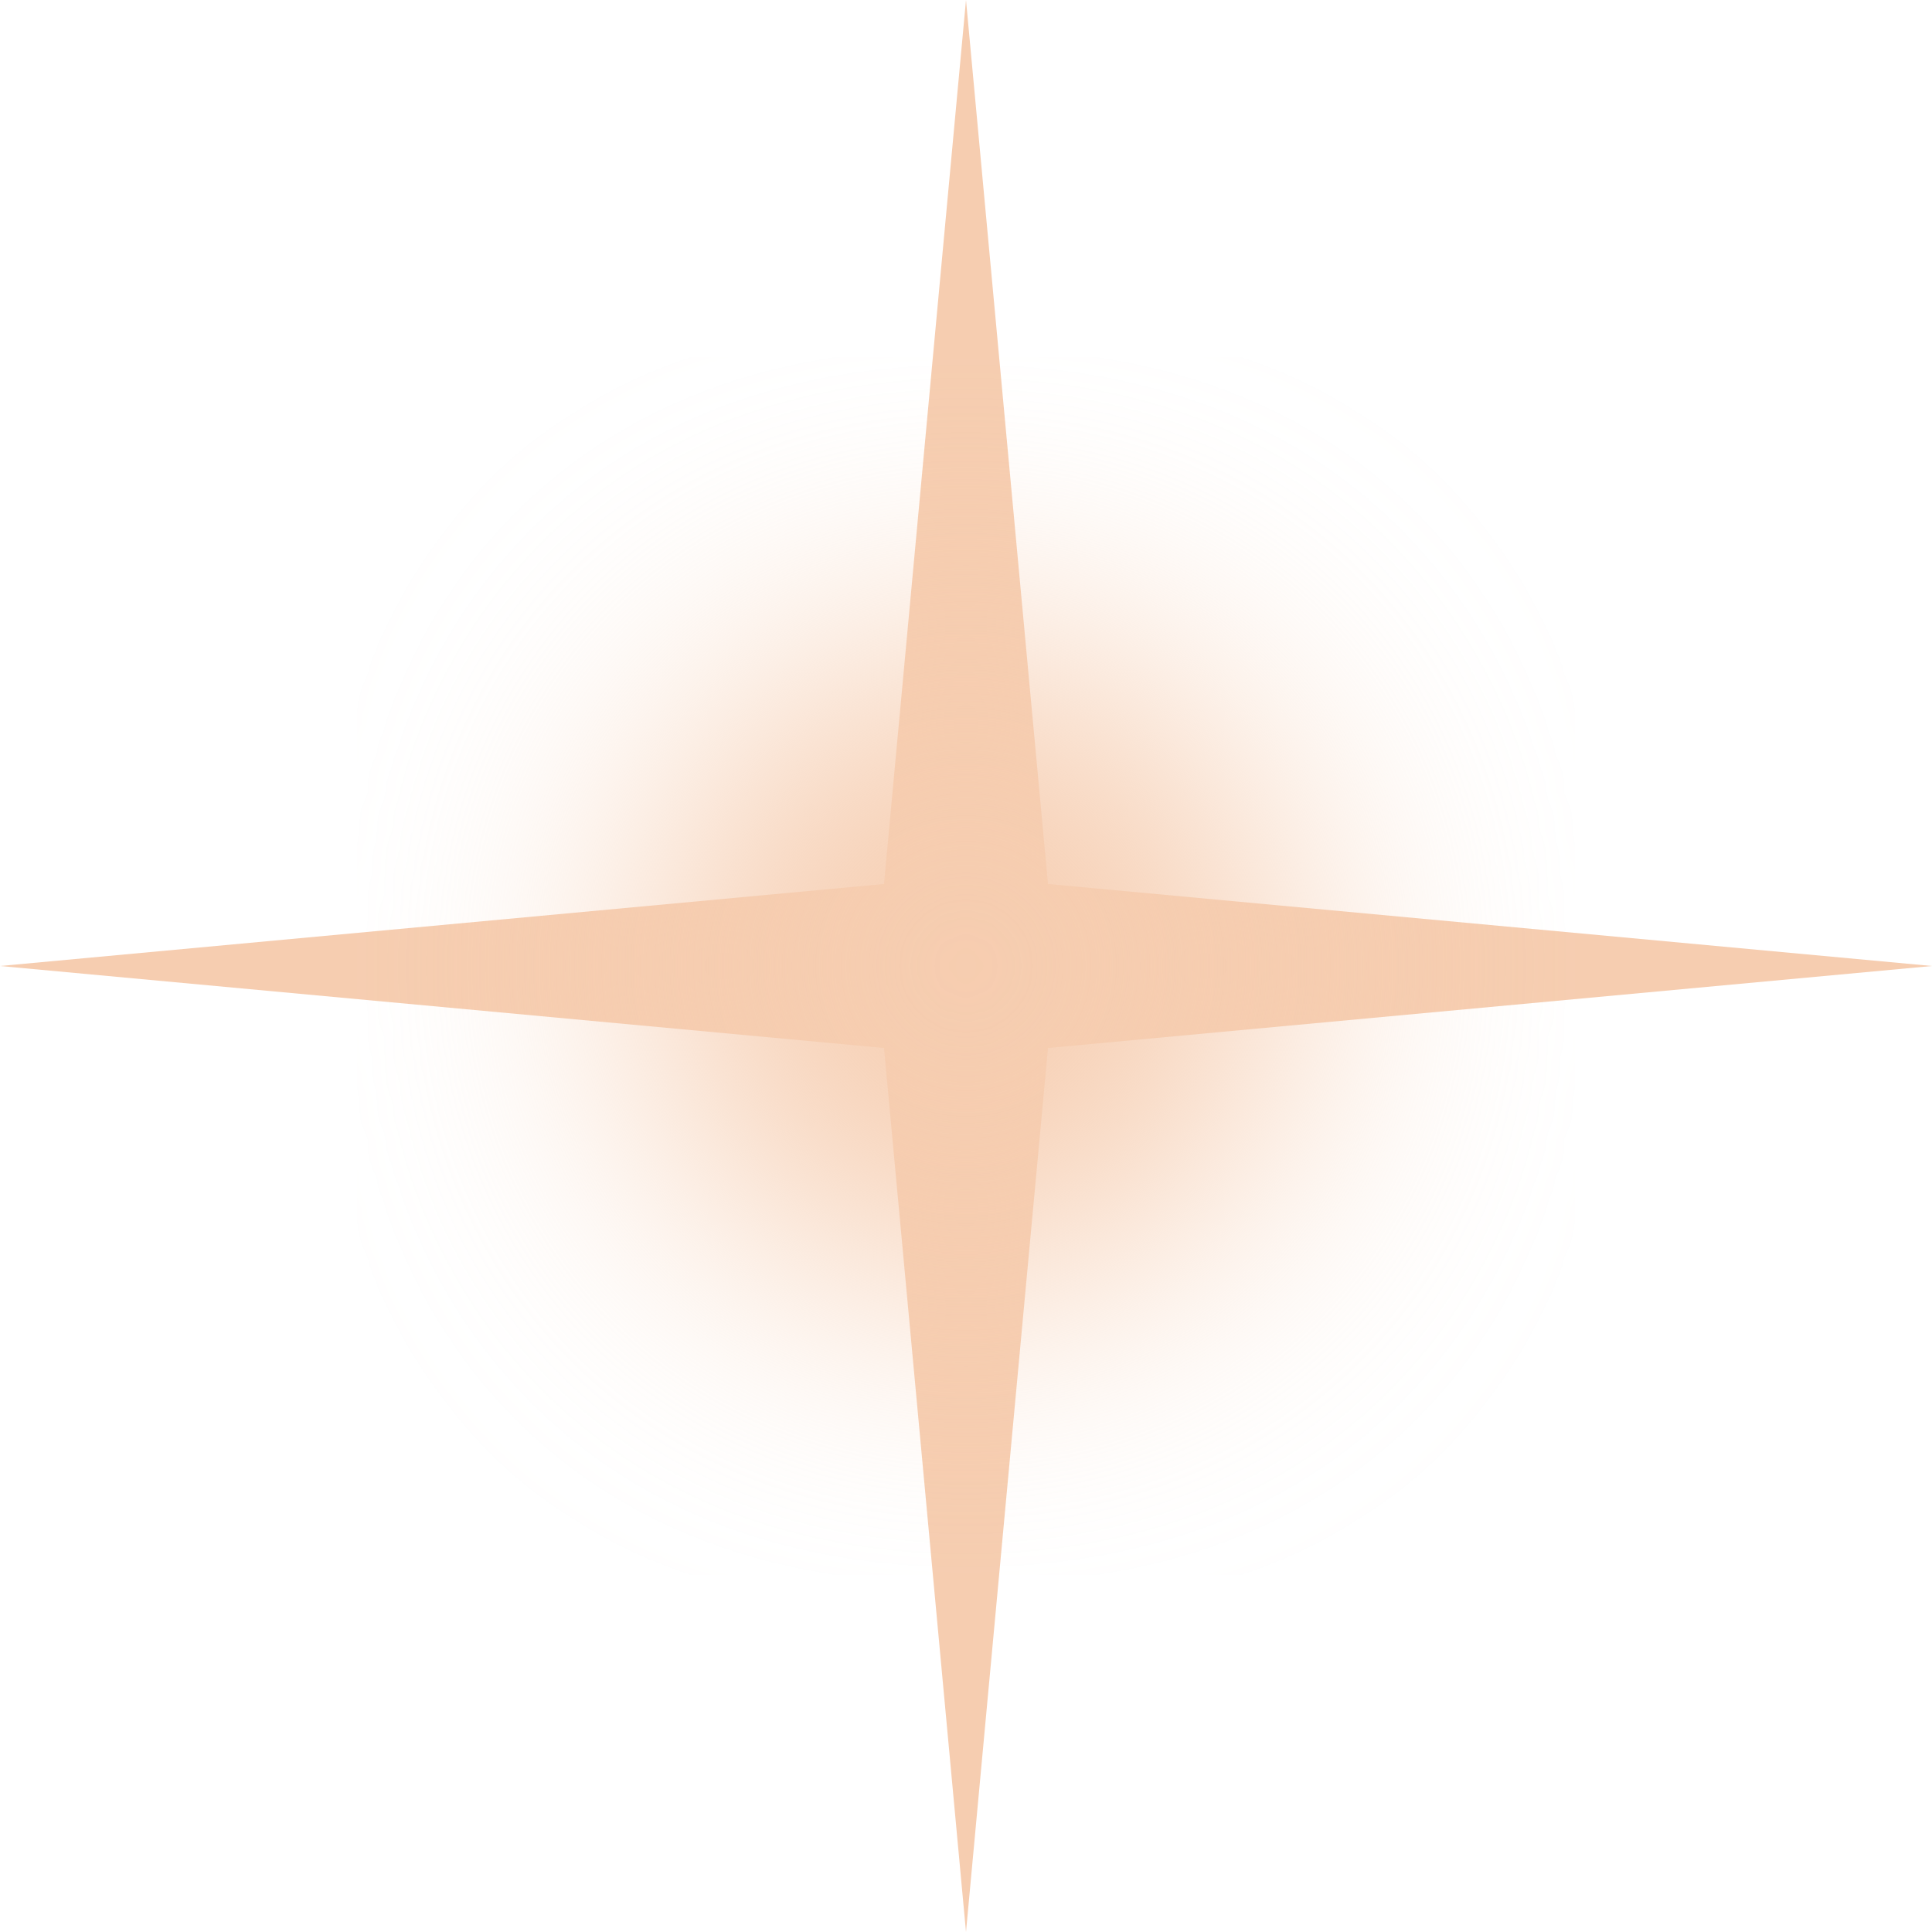
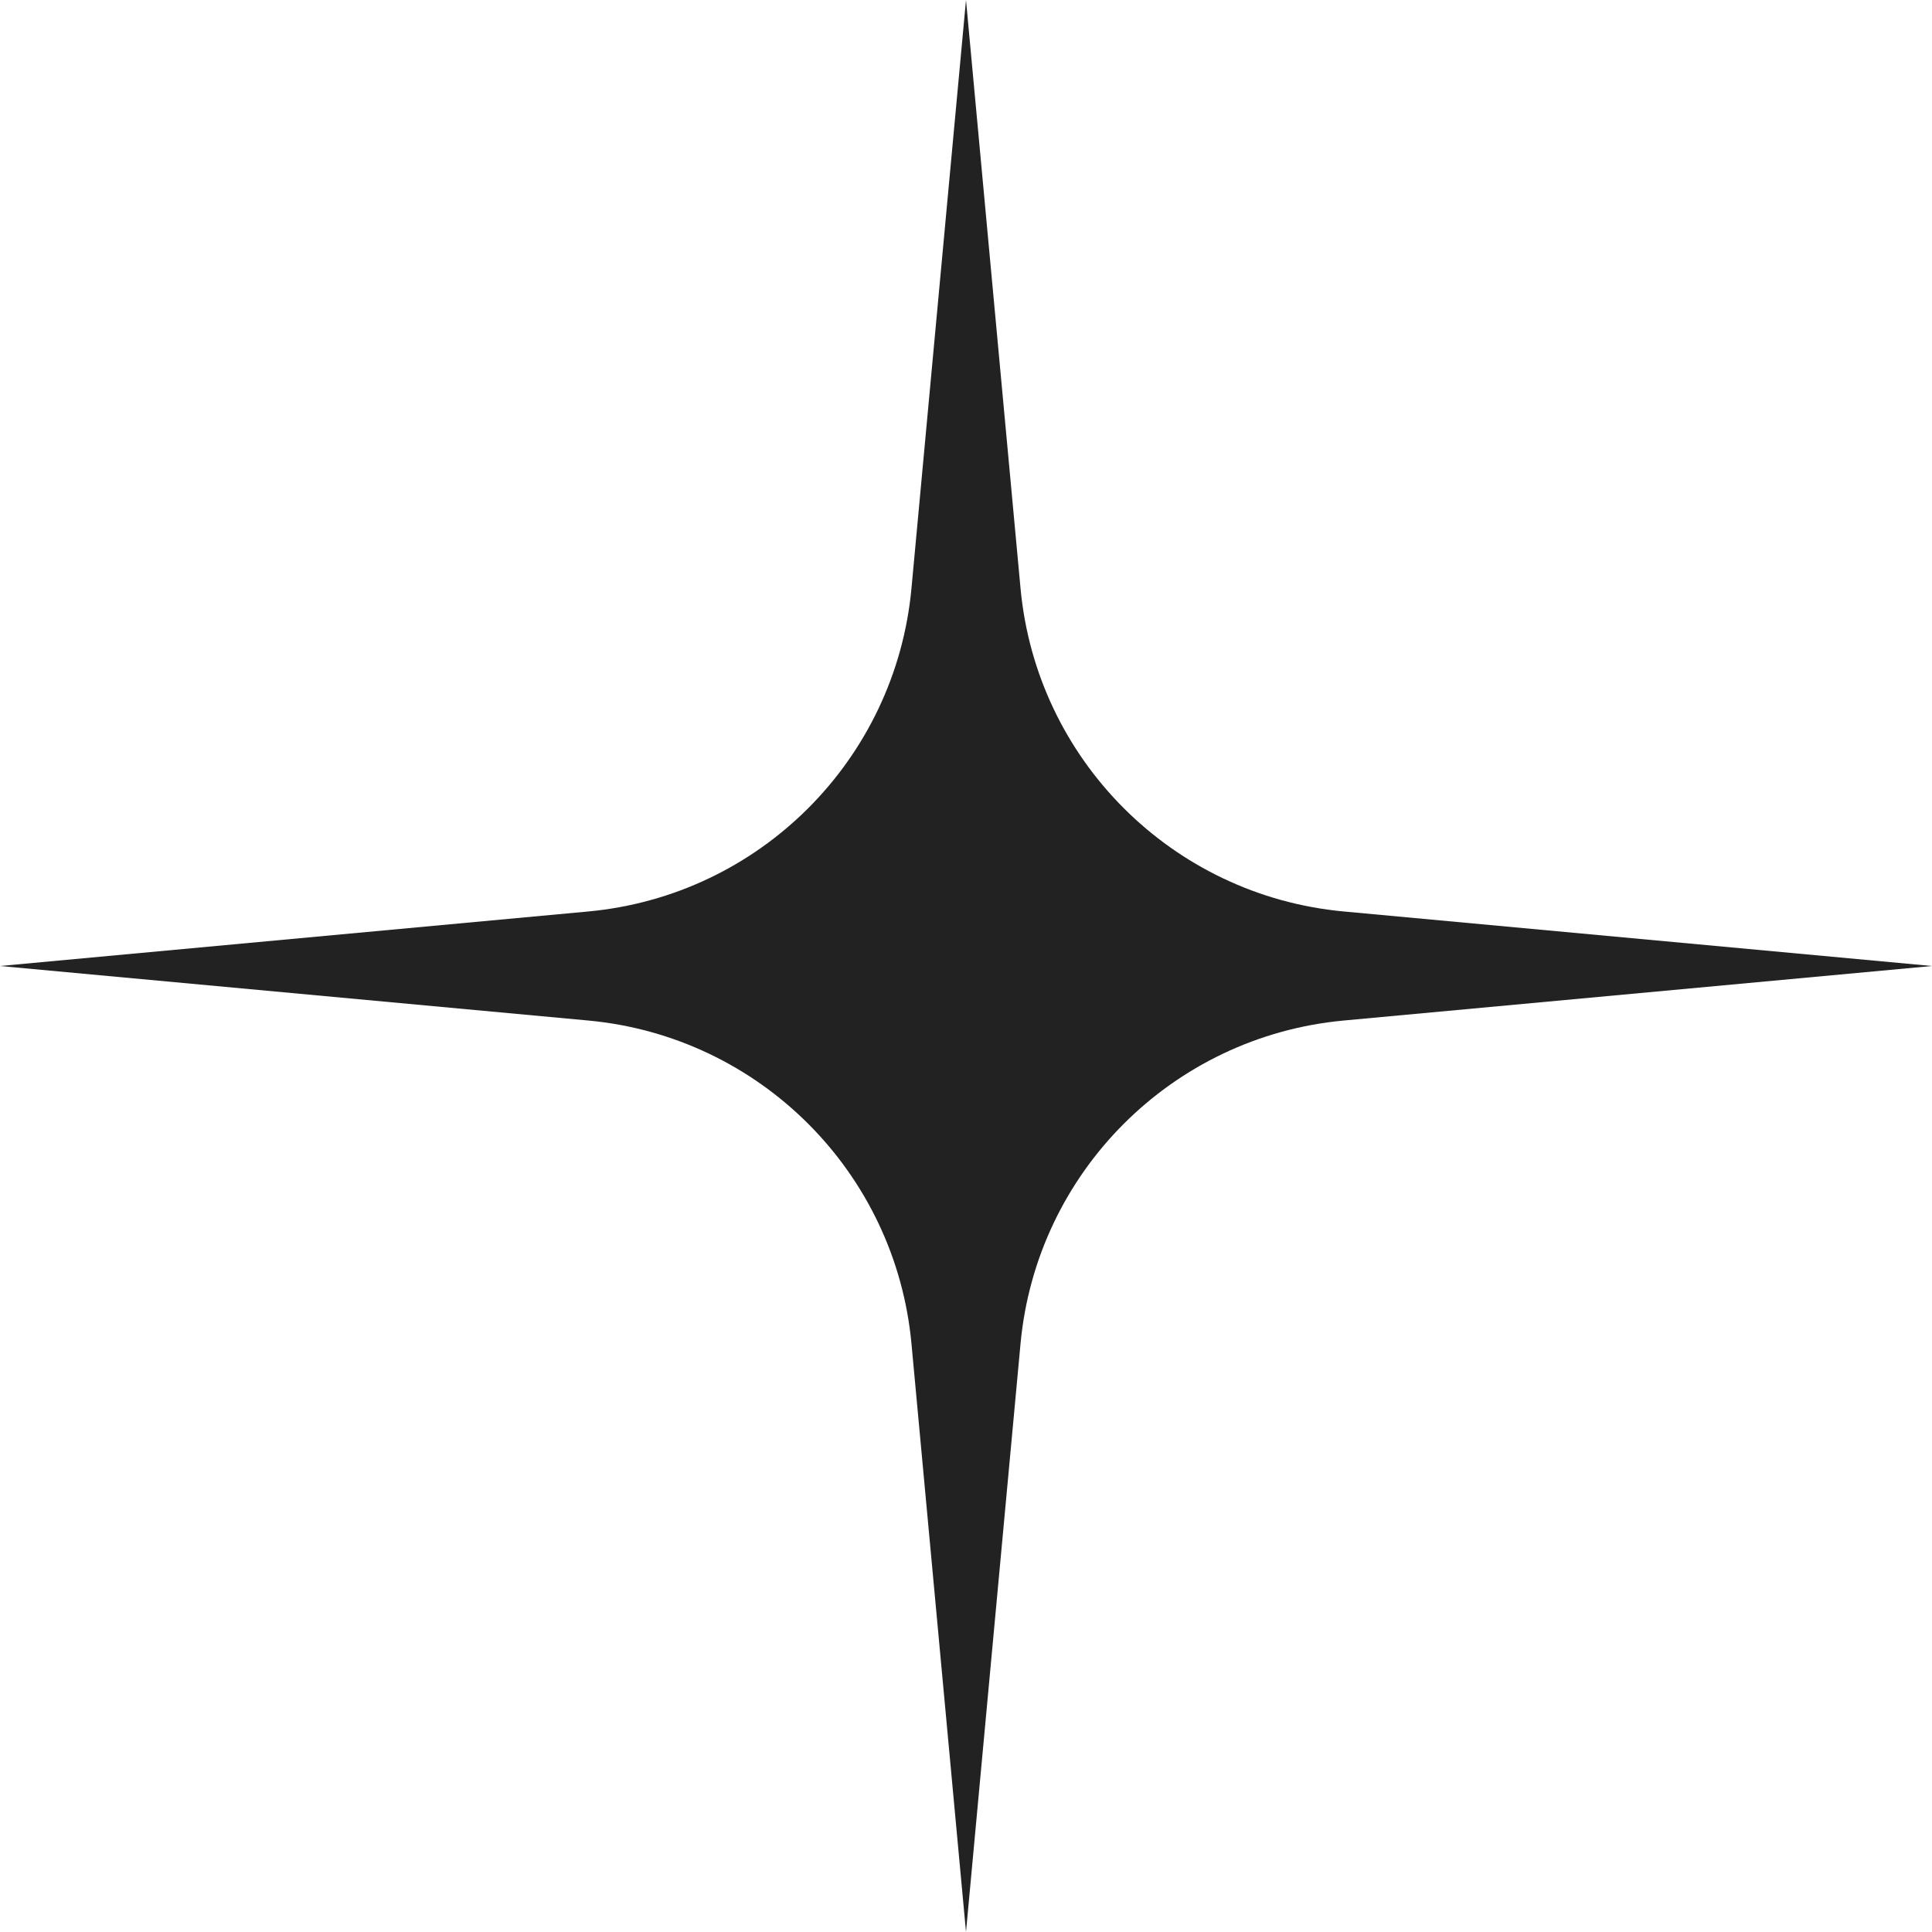
<svg xmlns="http://www.w3.org/2000/svg" width="27" height="27" viewBox="0 0 27 27" fill="none">
-   <path d="M13.5 0L14.646 12.354L27 13.5L14.646 14.646L13.5 27L12.354 14.646L0 13.5L12.354 12.354L13.5 0Z" fill="#F6CDB0" />
-   <g filter="url(#filter0_f_1200_13)">
-     <circle cx="13.5" cy="13.5" r="4.5" fill="#F6CDB0" />
-   </g>
-   <defs>
-     <filter id="filter0_f_1200_13" x="5" y="5" width="17" height="17" filterUnits="userSpaceOnUse" color-interpolation-filters="sRGB">
-       <feFlood flood-opacity="0" result="BackgroundImageFix" />
-       <feBlend mode="normal" in="SourceGraphic" in2="BackgroundImageFix" result="shape" />
-       <feGaussianBlur stdDeviation="2" result="effect1_foregroundBlur_1200_13" />
-     </filter>
-   </defs>
+   <path d="M13.5 0L14.262 8.221C14.484 10.617 16.383 12.516 18.779 12.738L27 13.5L18.779 14.262C16.383 14.484 14.484 16.383 14.262 18.779L13.5 27L12.738 18.779C12.516 16.383 10.617 14.484 8.221 14.262L0 13.5L8.221 12.738C10.617 12.516 12.516 10.617 12.738 8.221L13.5 0Z" fill="#222222" />
</svg>
